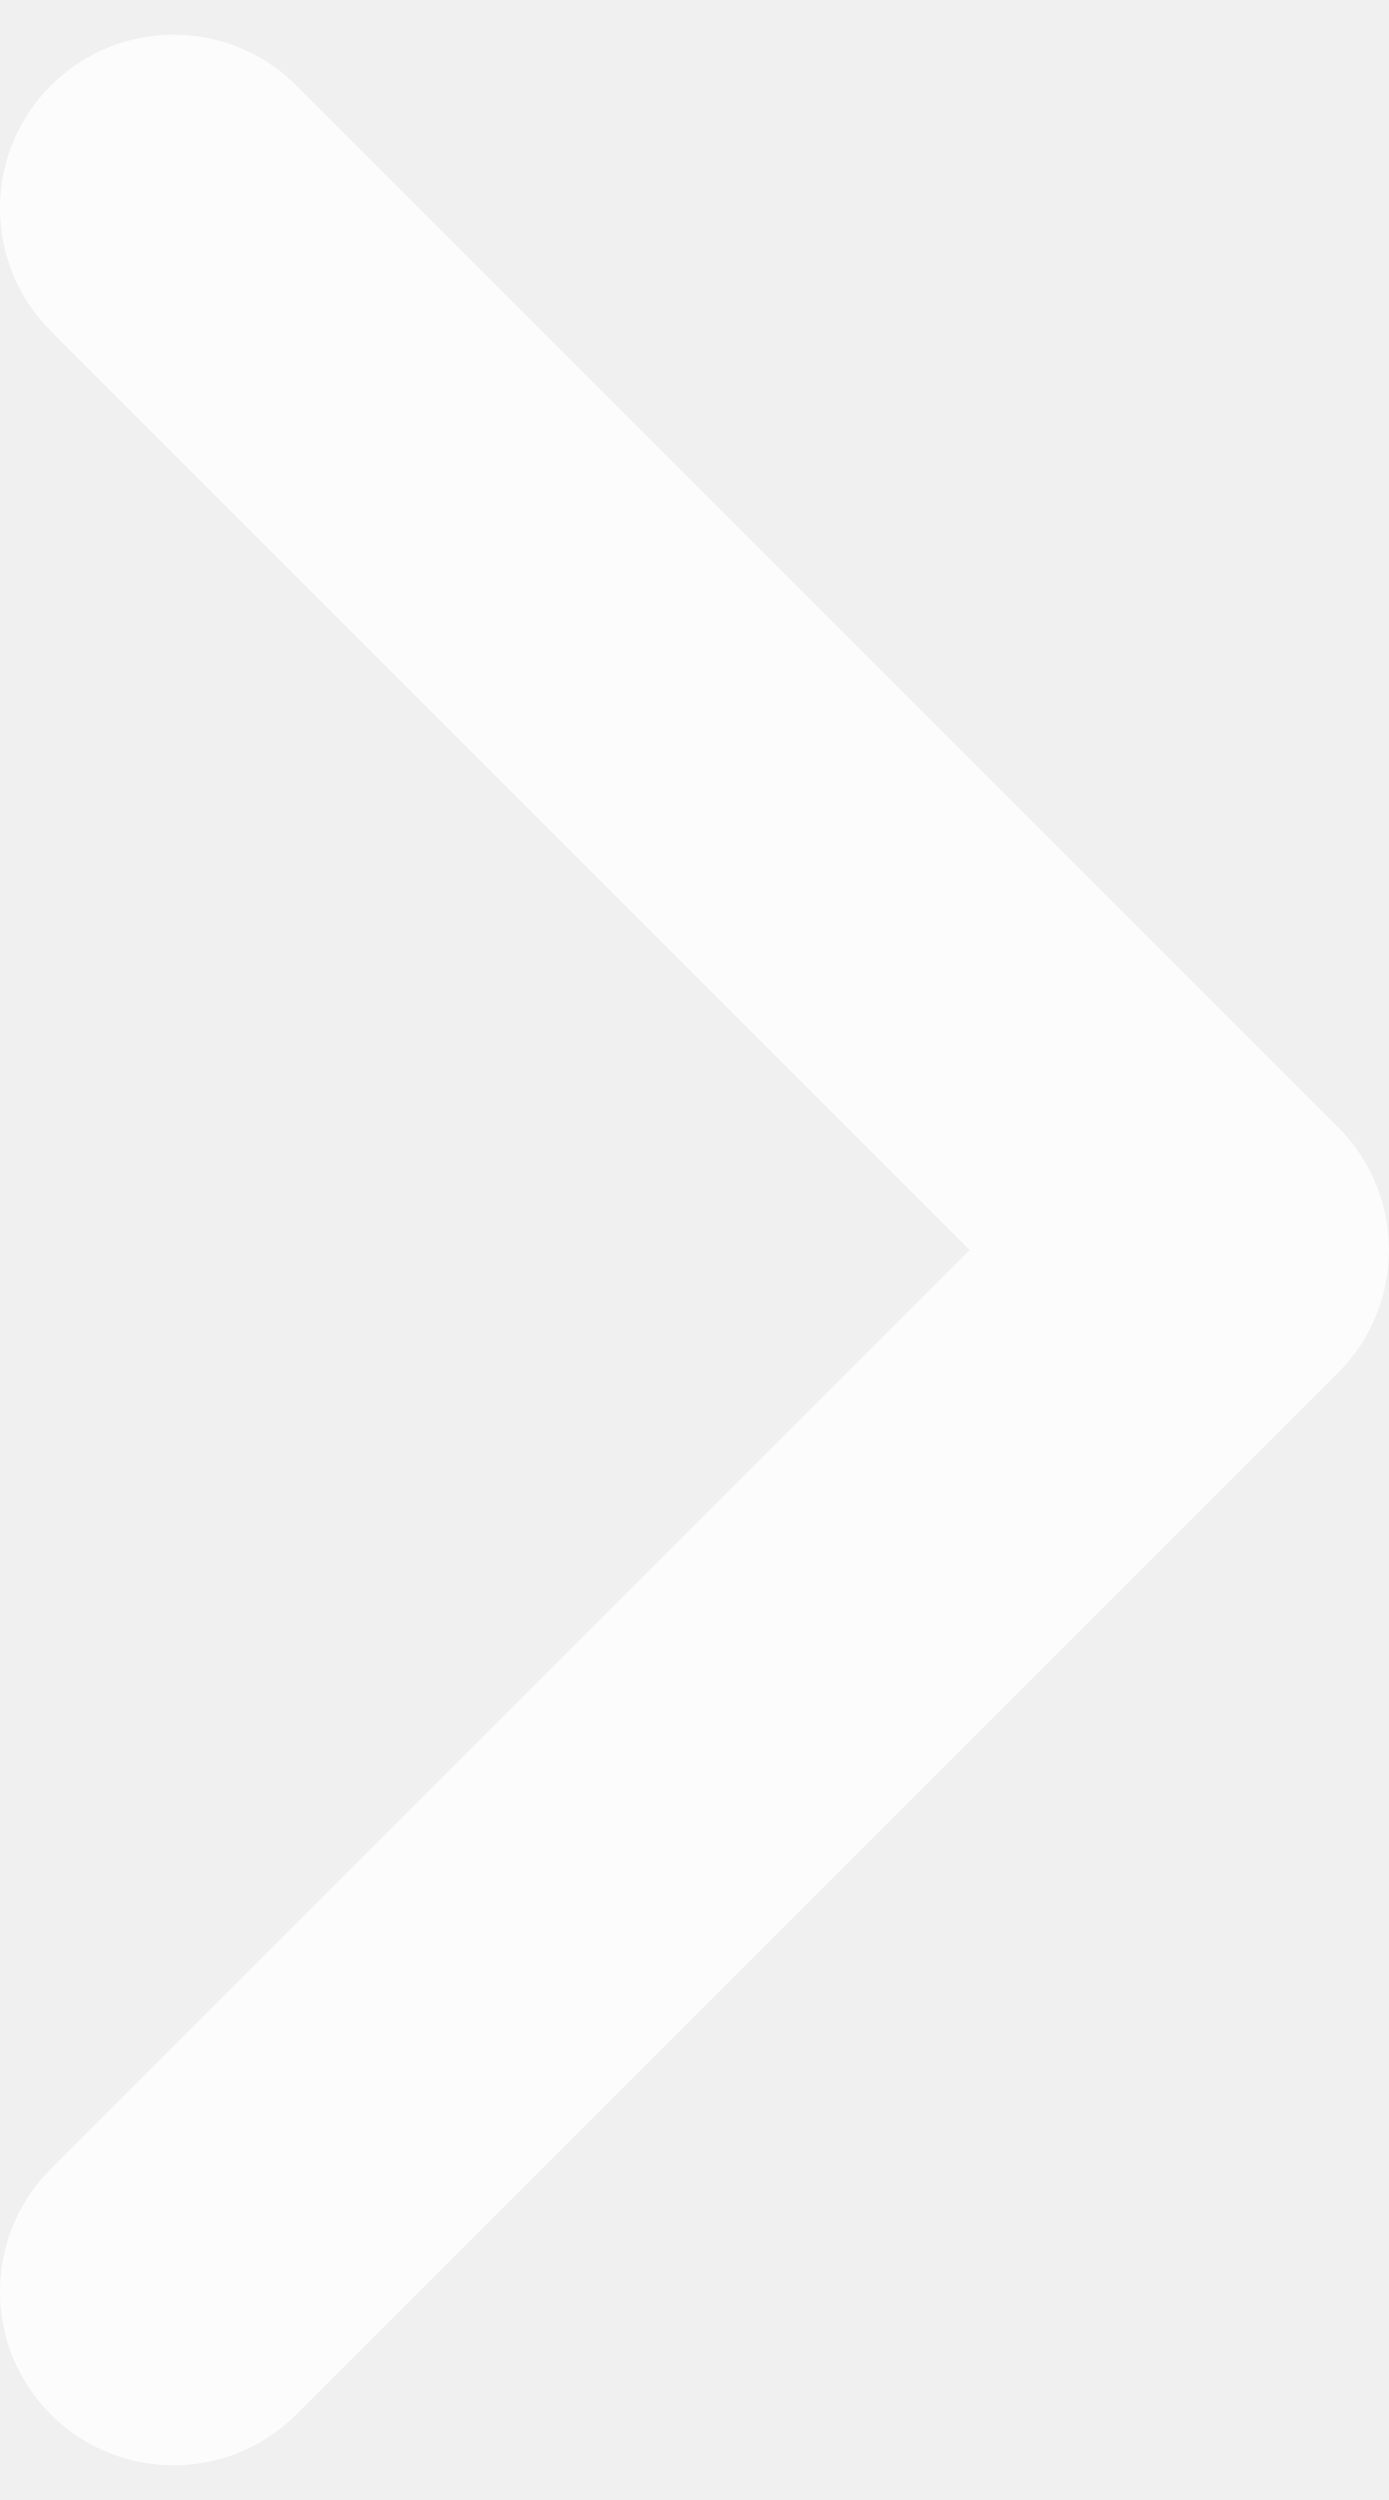
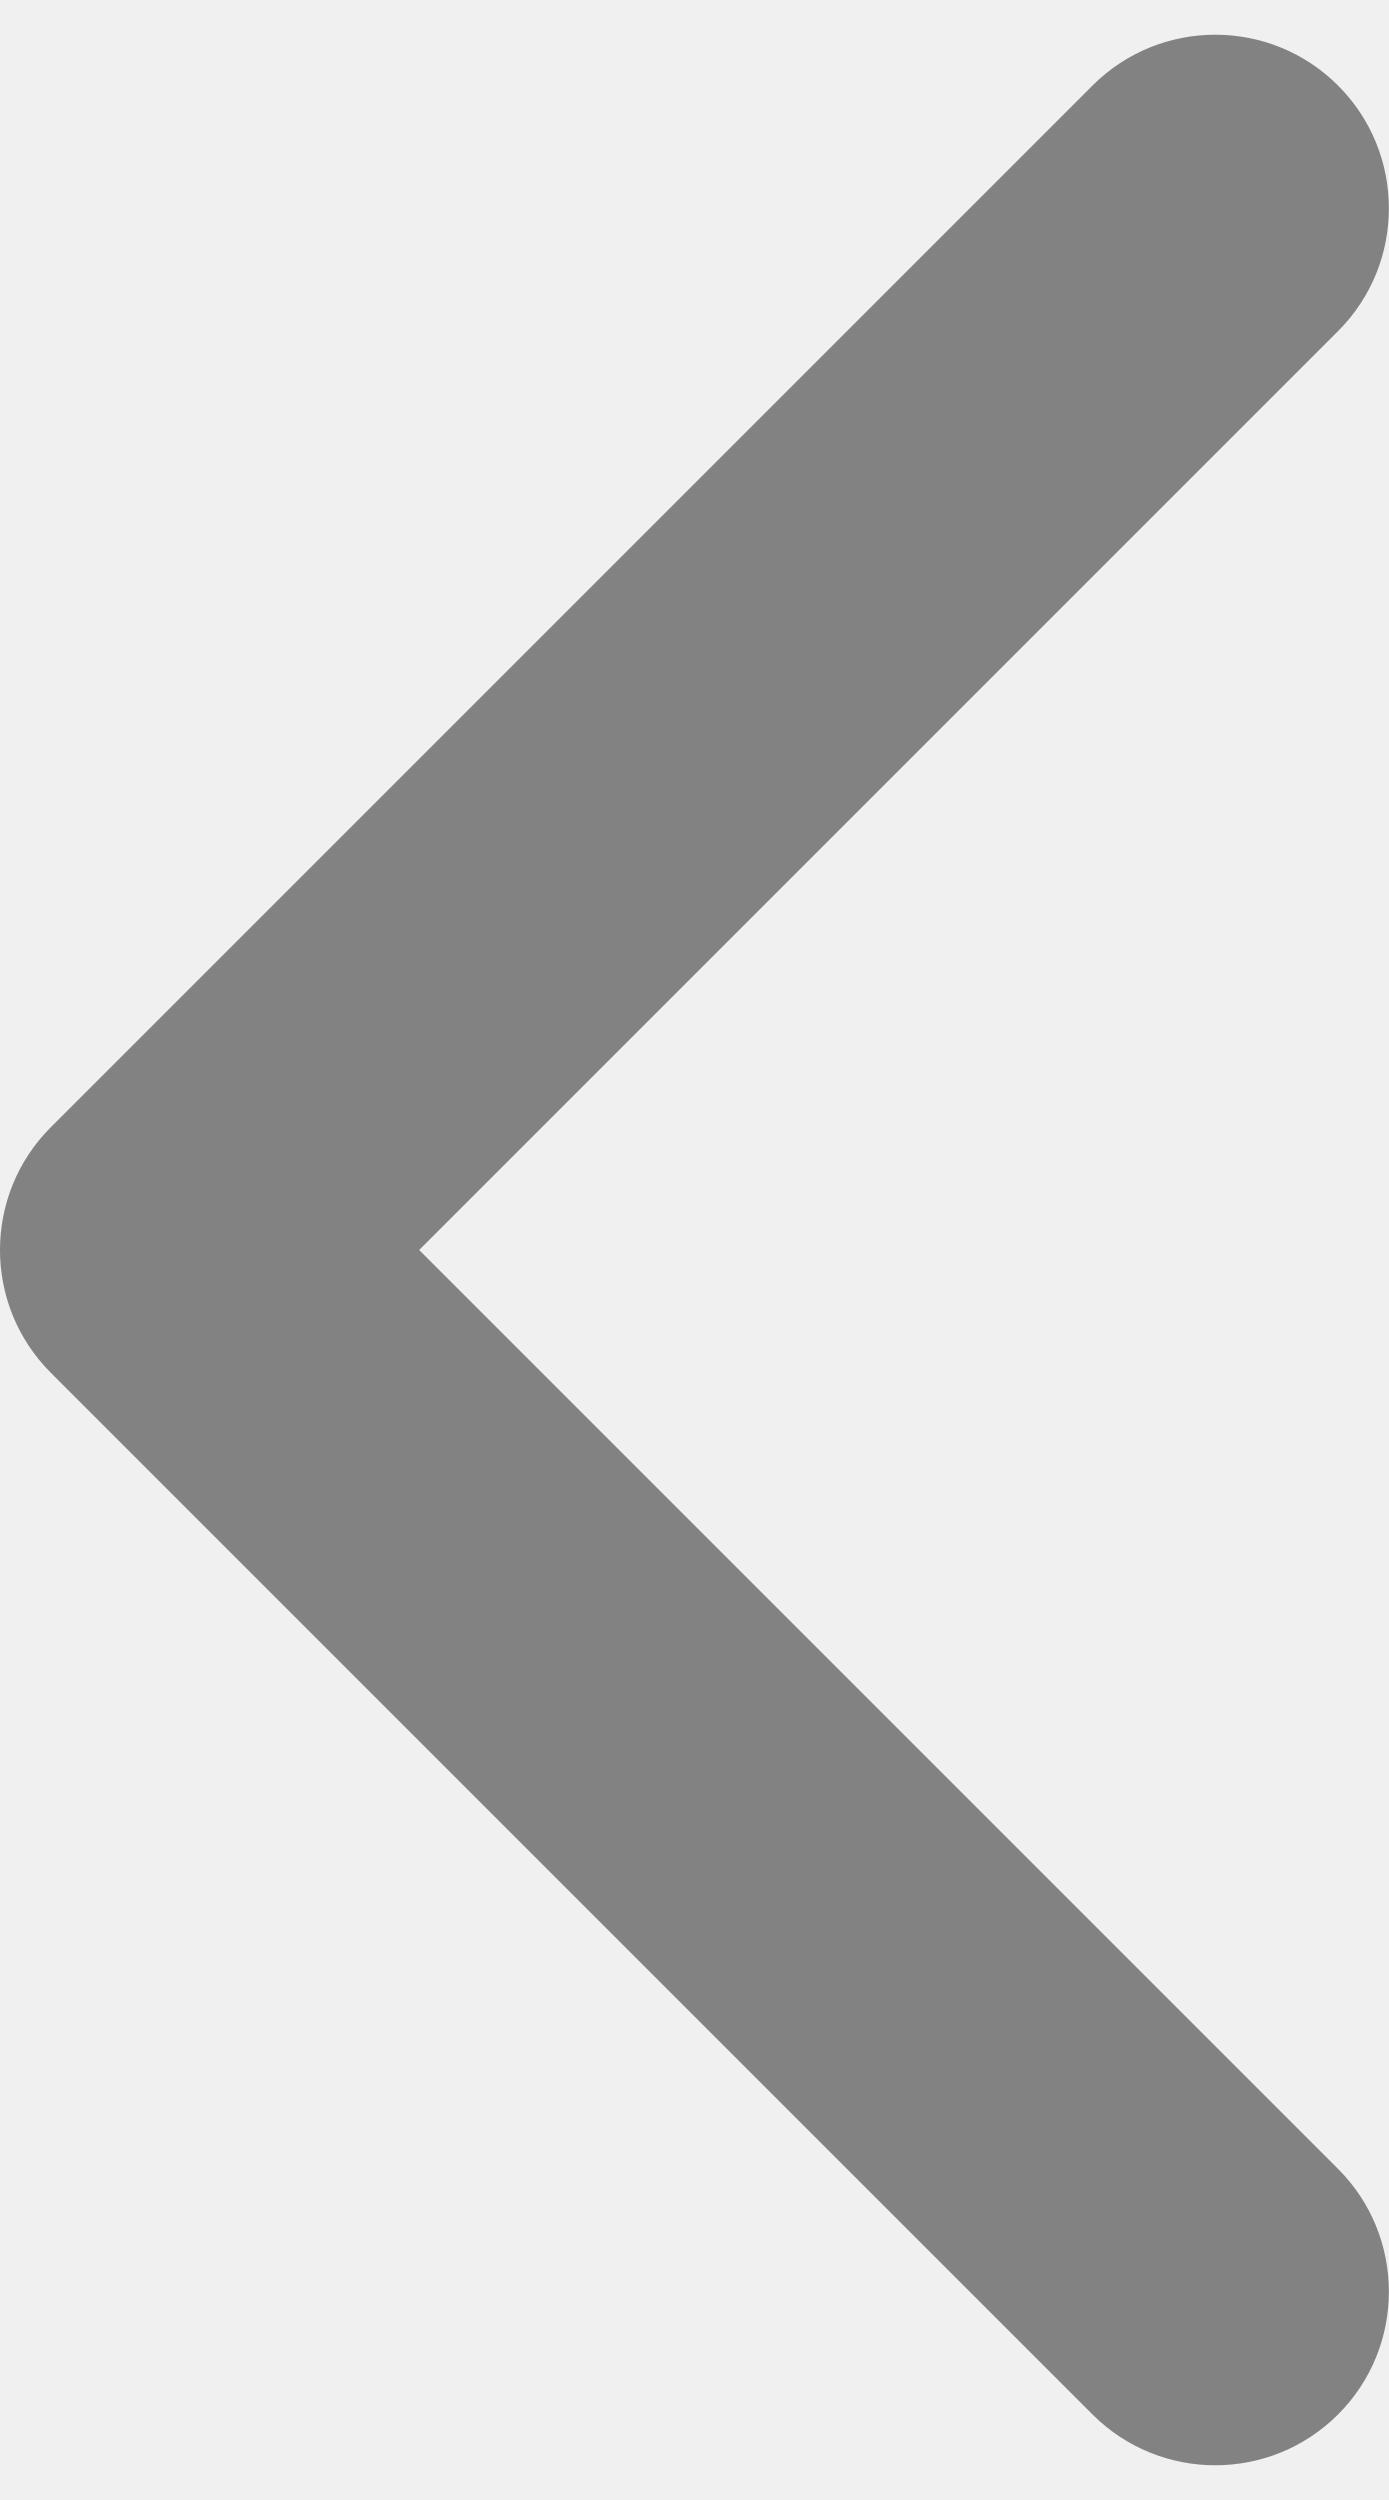
- <svg xmlns="http://www.w3.org/2000/svg" width="10" height="18" fill="none">
-   <path fill-rule="evenodd" clip-rule="evenodd" d="M.366.616a1.25 1.25 0 011.768 0l7.5 7.5a1.25 1.25 0 010 1.768l-7.5 7.5a1.25 1.25 0 01-1.768-1.768L6.982 9 .366 2.384a1.25 1.25 0 010-1.768z" fill="#fff" fill-opacity=".8" />
+ <svg xmlns="http://www.w3.org/2000/svg" width="10" height="18" viewBox="0 0 10 18" fill="none">
+   <path fill-rule="evenodd" clip-rule="evenodd" d="M9.634 0.616C10.122 1.104 10.122 1.896 9.634 2.384L3.018 9L9.634 15.616C10.122 16.104 10.122 16.896 9.634 17.384C9.146 17.872 8.354 17.872 7.866 17.384L0.366 9.884C-0.122 9.396 -0.122 8.604 0.366 8.116L7.866 0.616C8.354 0.128 9.146 0.128 9.634 0.616Z" fill="#828282" />
</svg>
